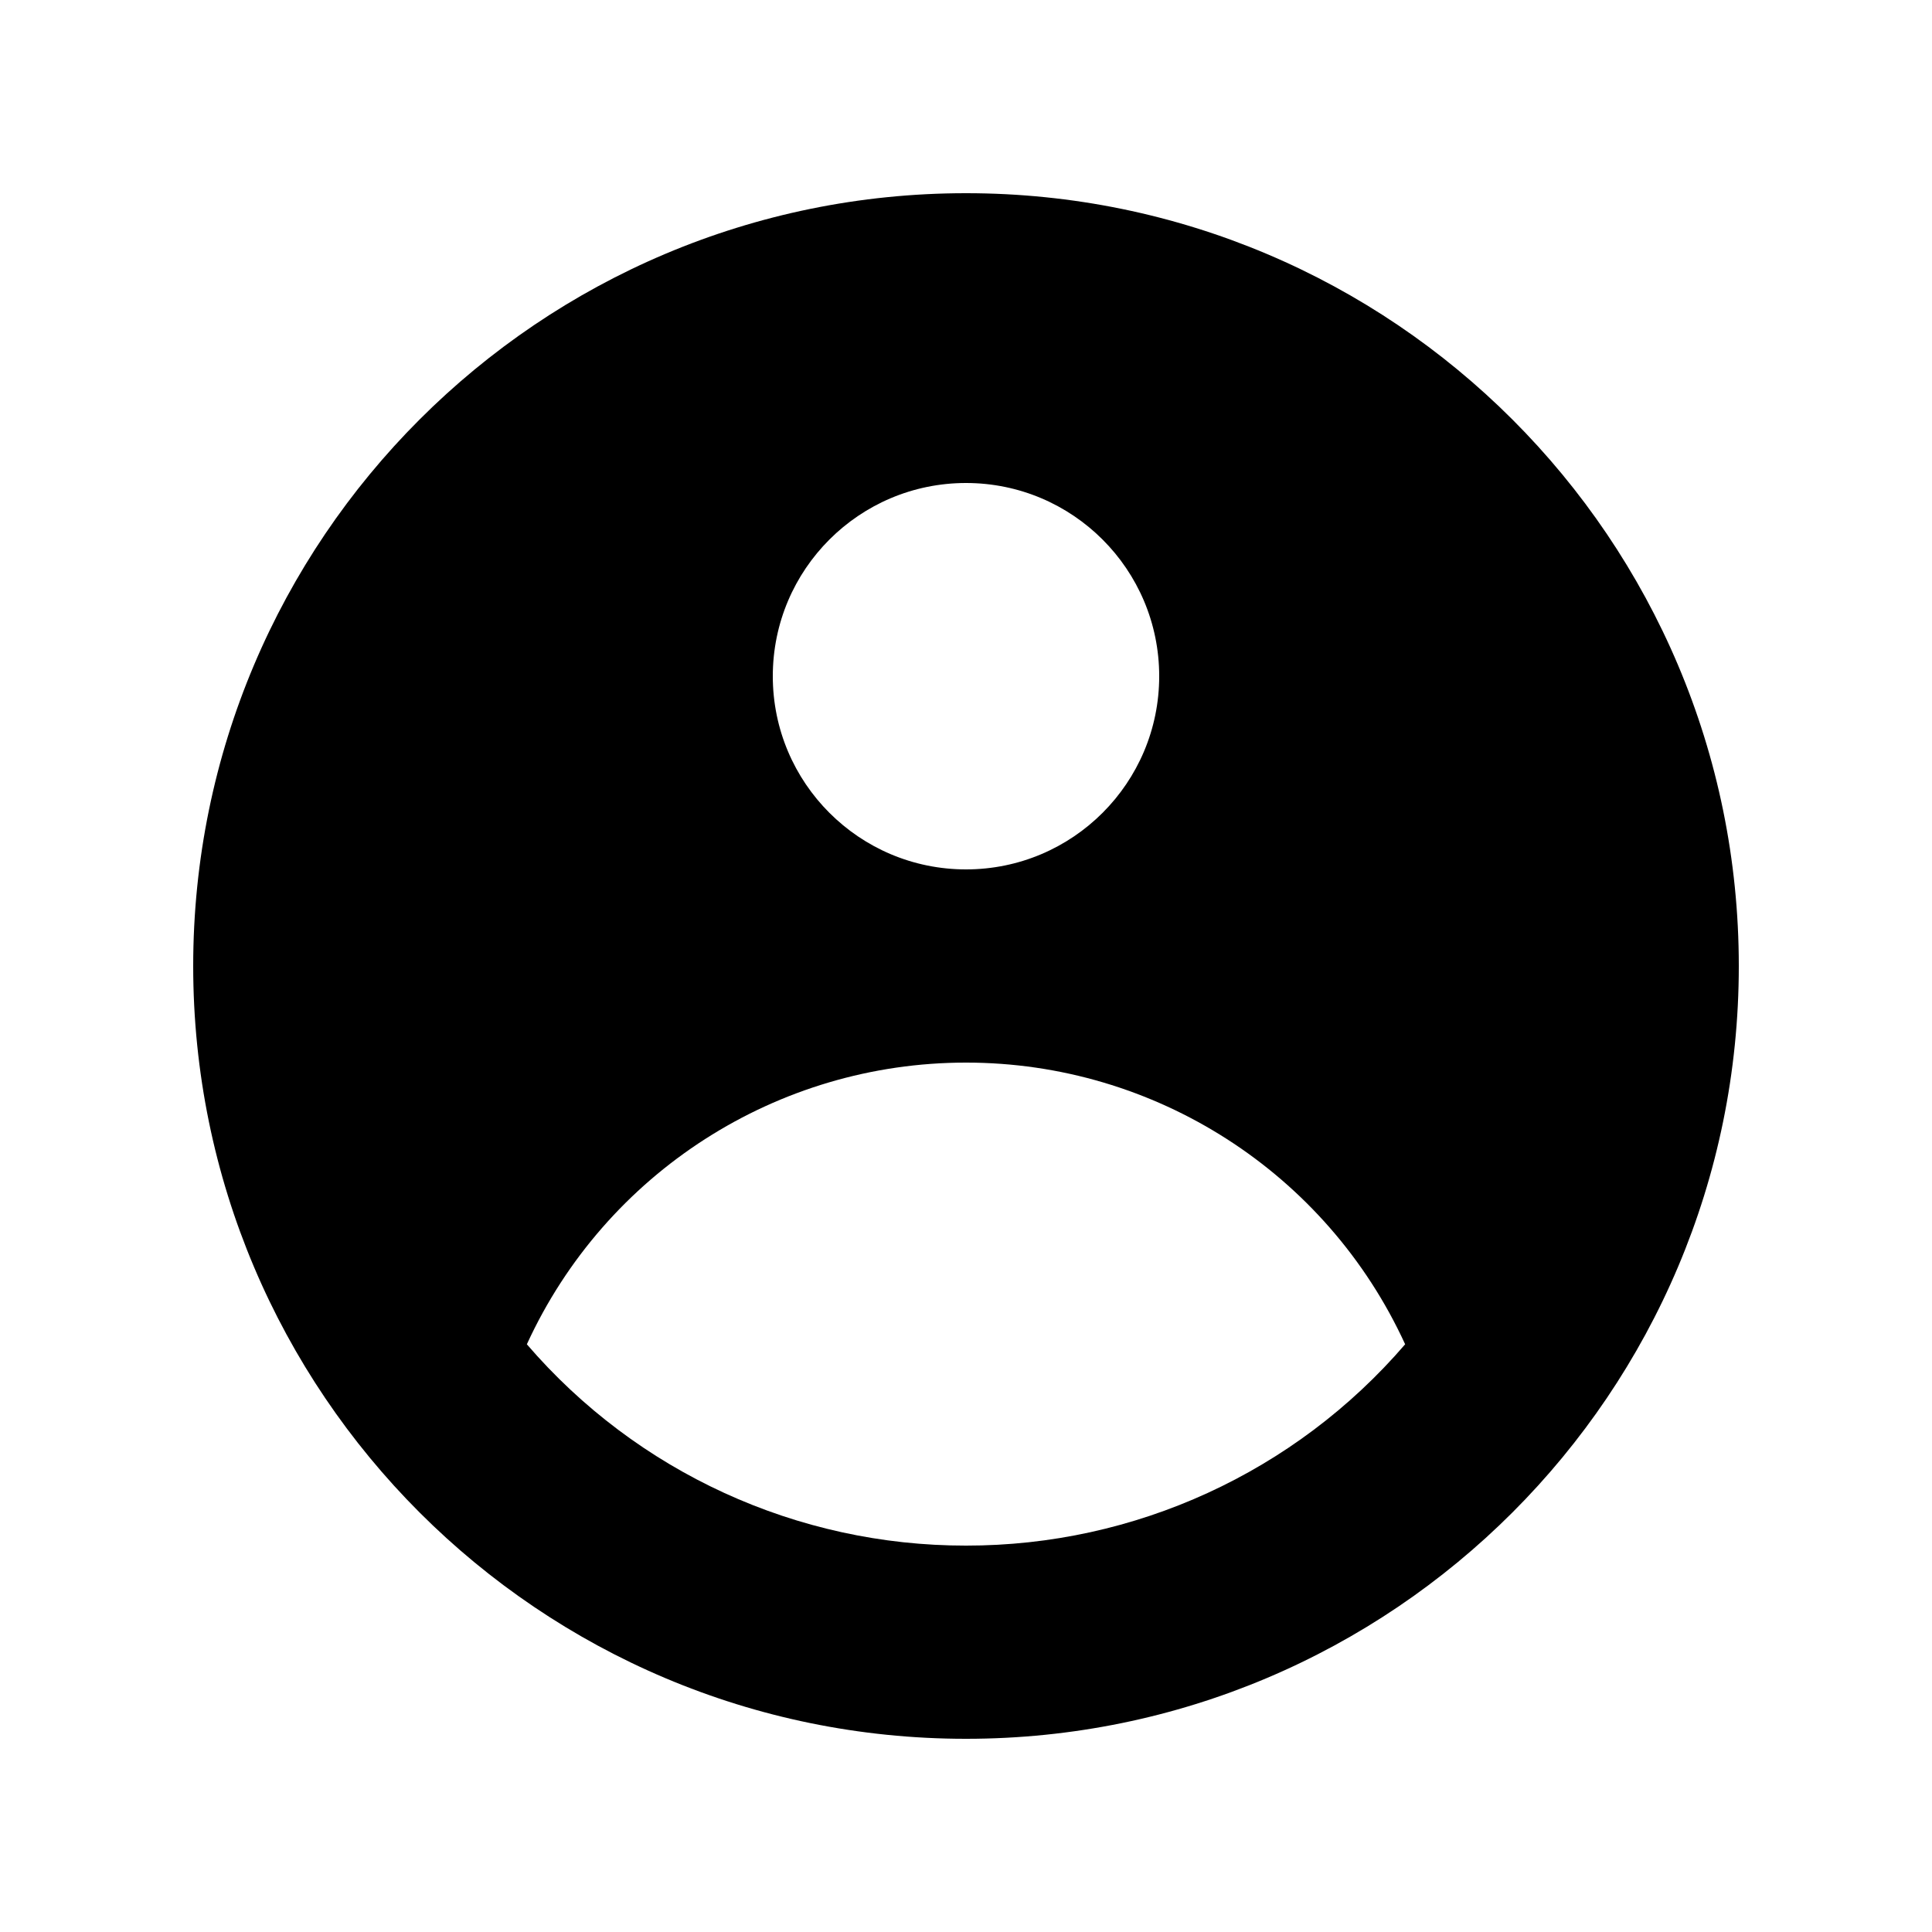
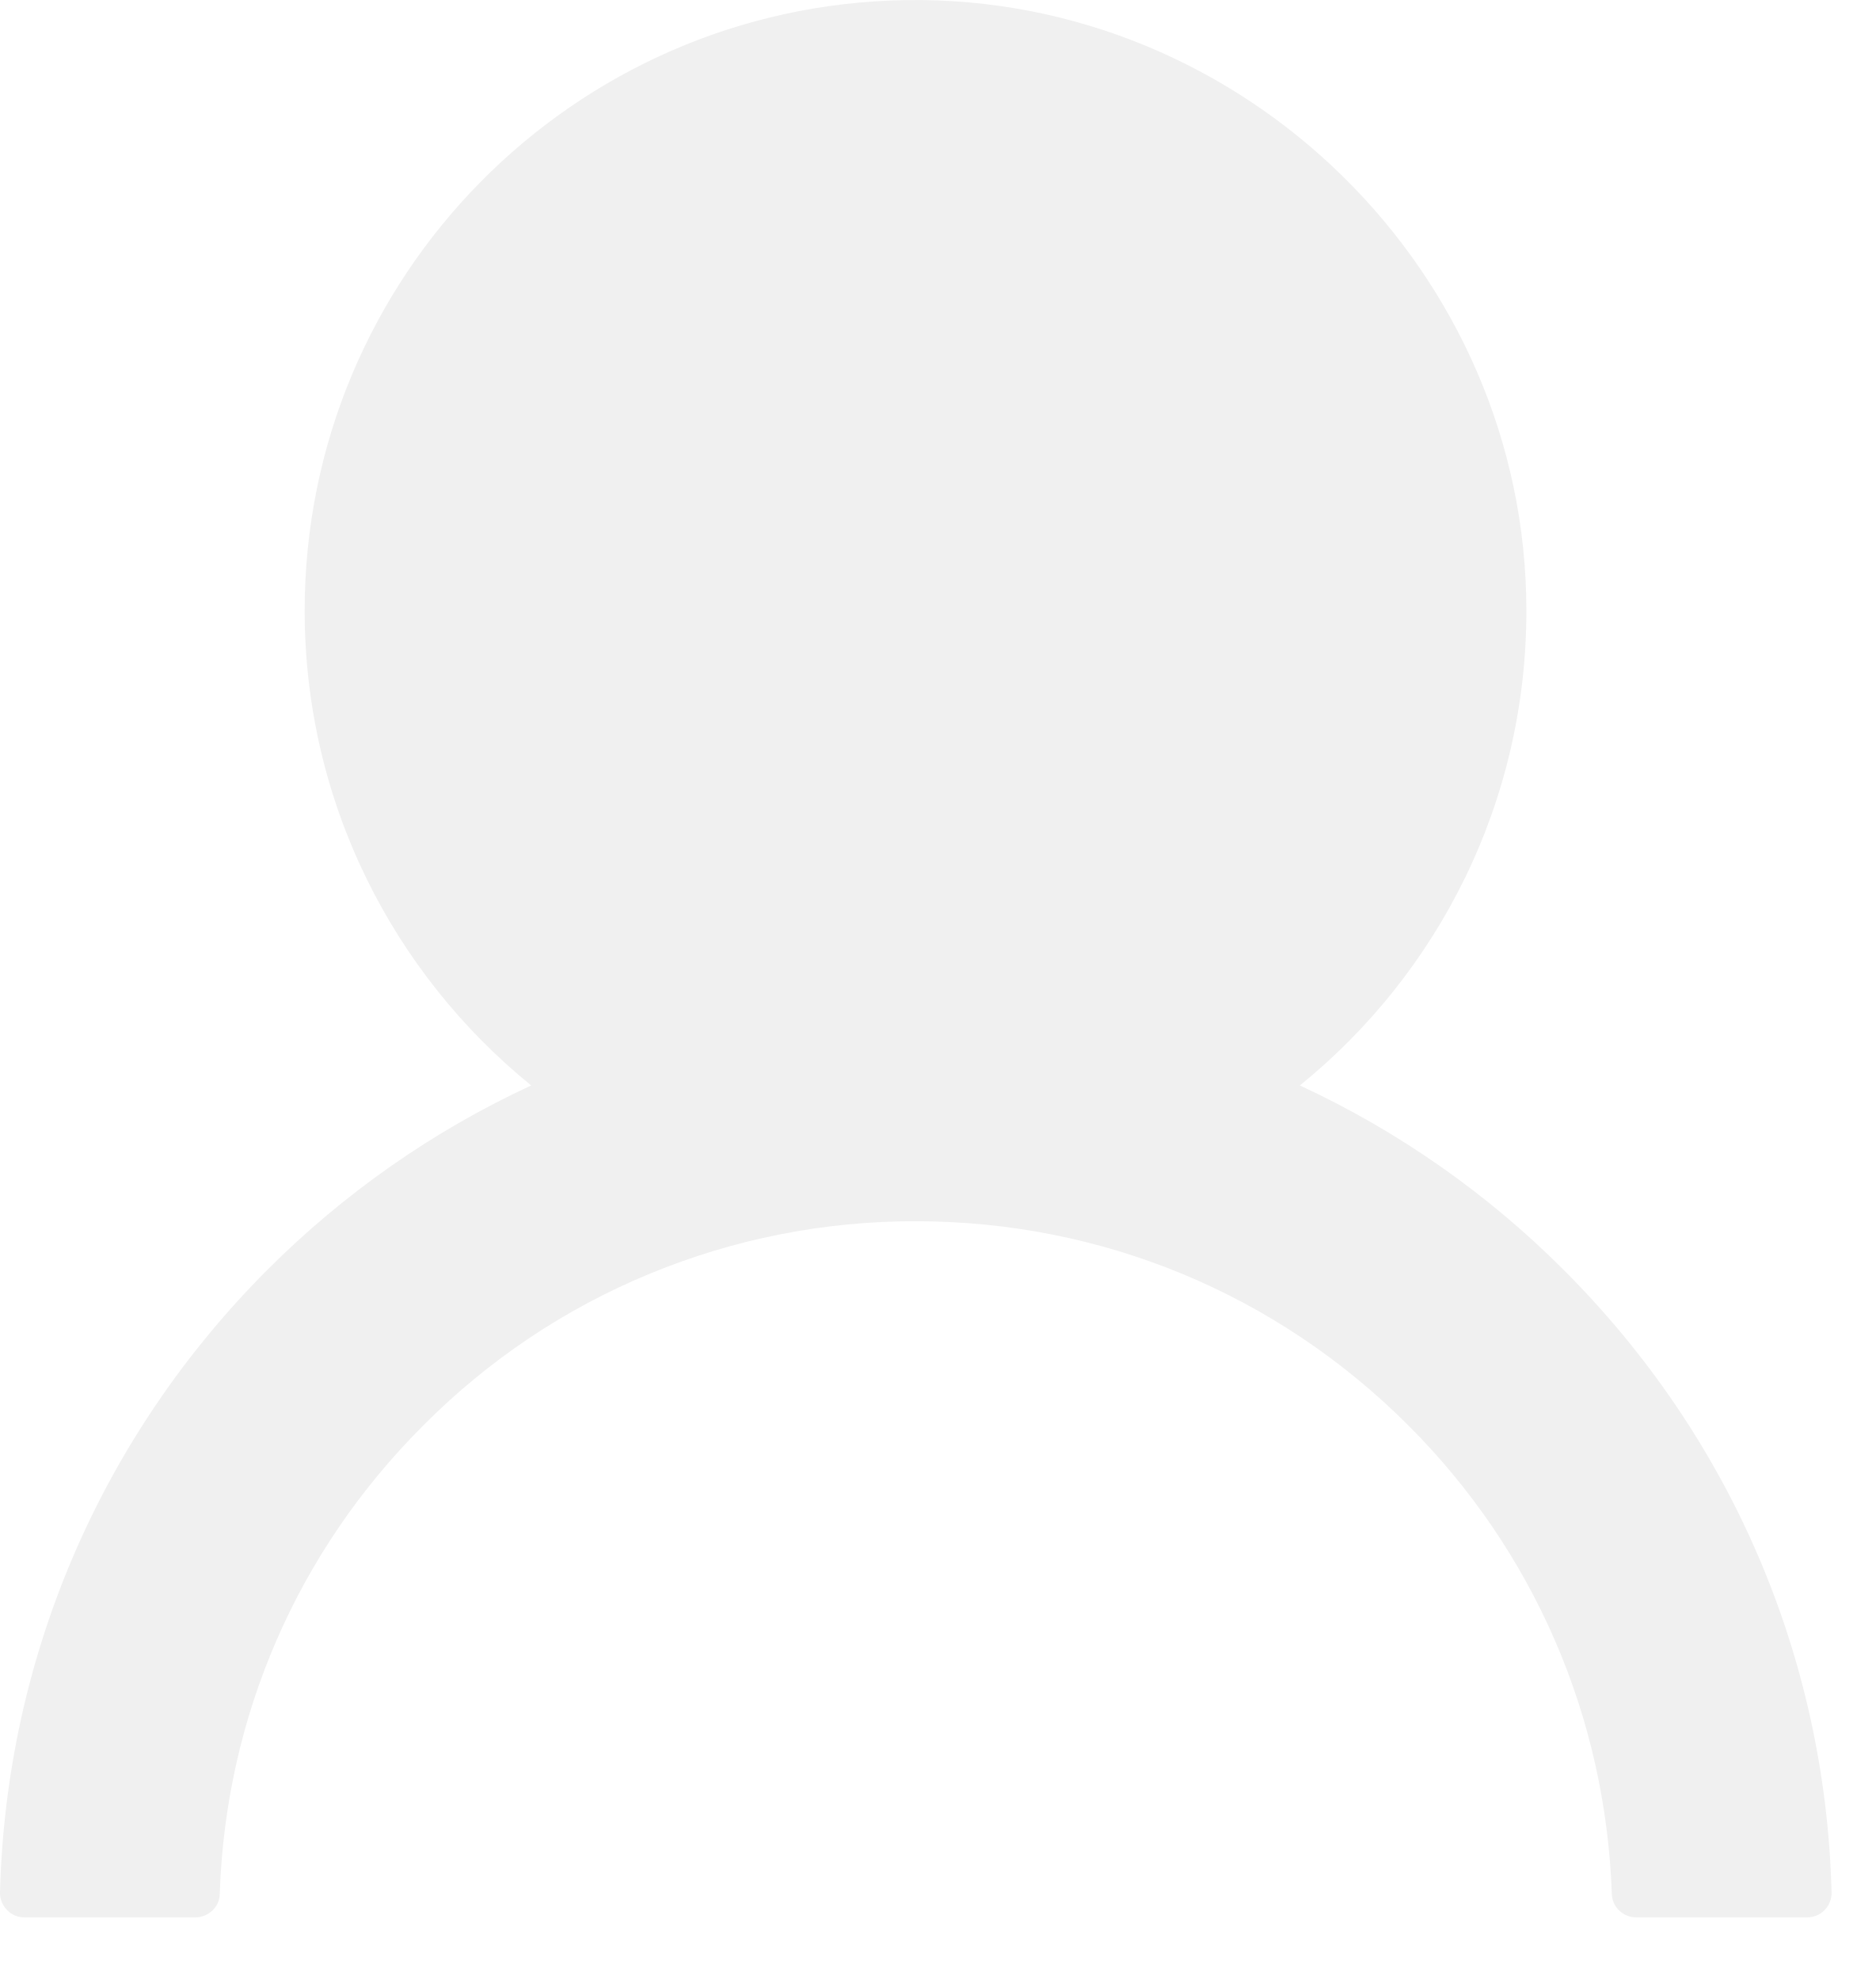
- <svg xmlns="http://www.w3.org/2000/svg" class="h-5 w-5" viewBox="0 0 20 20" fill="currentColor">
-   <path fill-rule="evenodd" d="M18 10a8 8 0 11-16 0 8 8 0 0116 0zm-6-3a2 2 0 11-4 0 2 2 0 014 0zm-2 4a5 5 0 00-4.546 2.916A5.986 5.986 0 0010 16a5.986 5.986 0 004.546-2.084A5 5 0 0010 11z" clip-rule="evenodd" />
+ <svg xmlns="http://www.w3.org/2000/svg" width="18" height="19" viewBox="0 0 18 19" fill="none">
+   <path d="M12.475 10.416C13.416 10.852 14.273 11.451 15.006 12.185C16.611 13.788 17.52 15.903 17.578 18.159C17.579 18.19 17.573 18.221 17.562 18.25C17.551 18.279 17.534 18.306 17.512 18.328C17.49 18.351 17.464 18.369 17.435 18.381C17.406 18.393 17.375 18.399 17.344 18.399H15.703C15.577 18.399 15.472 18.299 15.469 18.174C15.41 16.474 14.722 14.883 13.515 13.677C12.252 12.414 10.573 11.719 8.789 11.719C7.911 11.717 7.041 11.889 6.23 12.225C5.419 12.56 4.683 13.054 4.064 13.677C2.854 14.883 2.165 16.474 2.109 18.174C2.107 18.299 2.001 18.399 1.875 18.399H0.234C0.203 18.399 0.172 18.393 0.143 18.381C0.115 18.369 0.088 18.351 0.067 18.328C0.045 18.306 0.028 18.279 0.016 18.25C0.005 18.221 -0.001 18.19 7.32534e-05 18.159C0.059 15.903 0.967 13.788 2.566 12.185C3.3 11.451 4.156 10.852 5.098 10.416C3.774 9.341 2.924 7.7 2.924 5.86C2.924 2.655 5.499 0.05 8.695 0.001C11.941 -0.049 14.649 2.614 14.649 5.86C14.649 7.7 13.802 9.341 12.475 10.416Z" fill="#F0F0F0" />
</svg>
